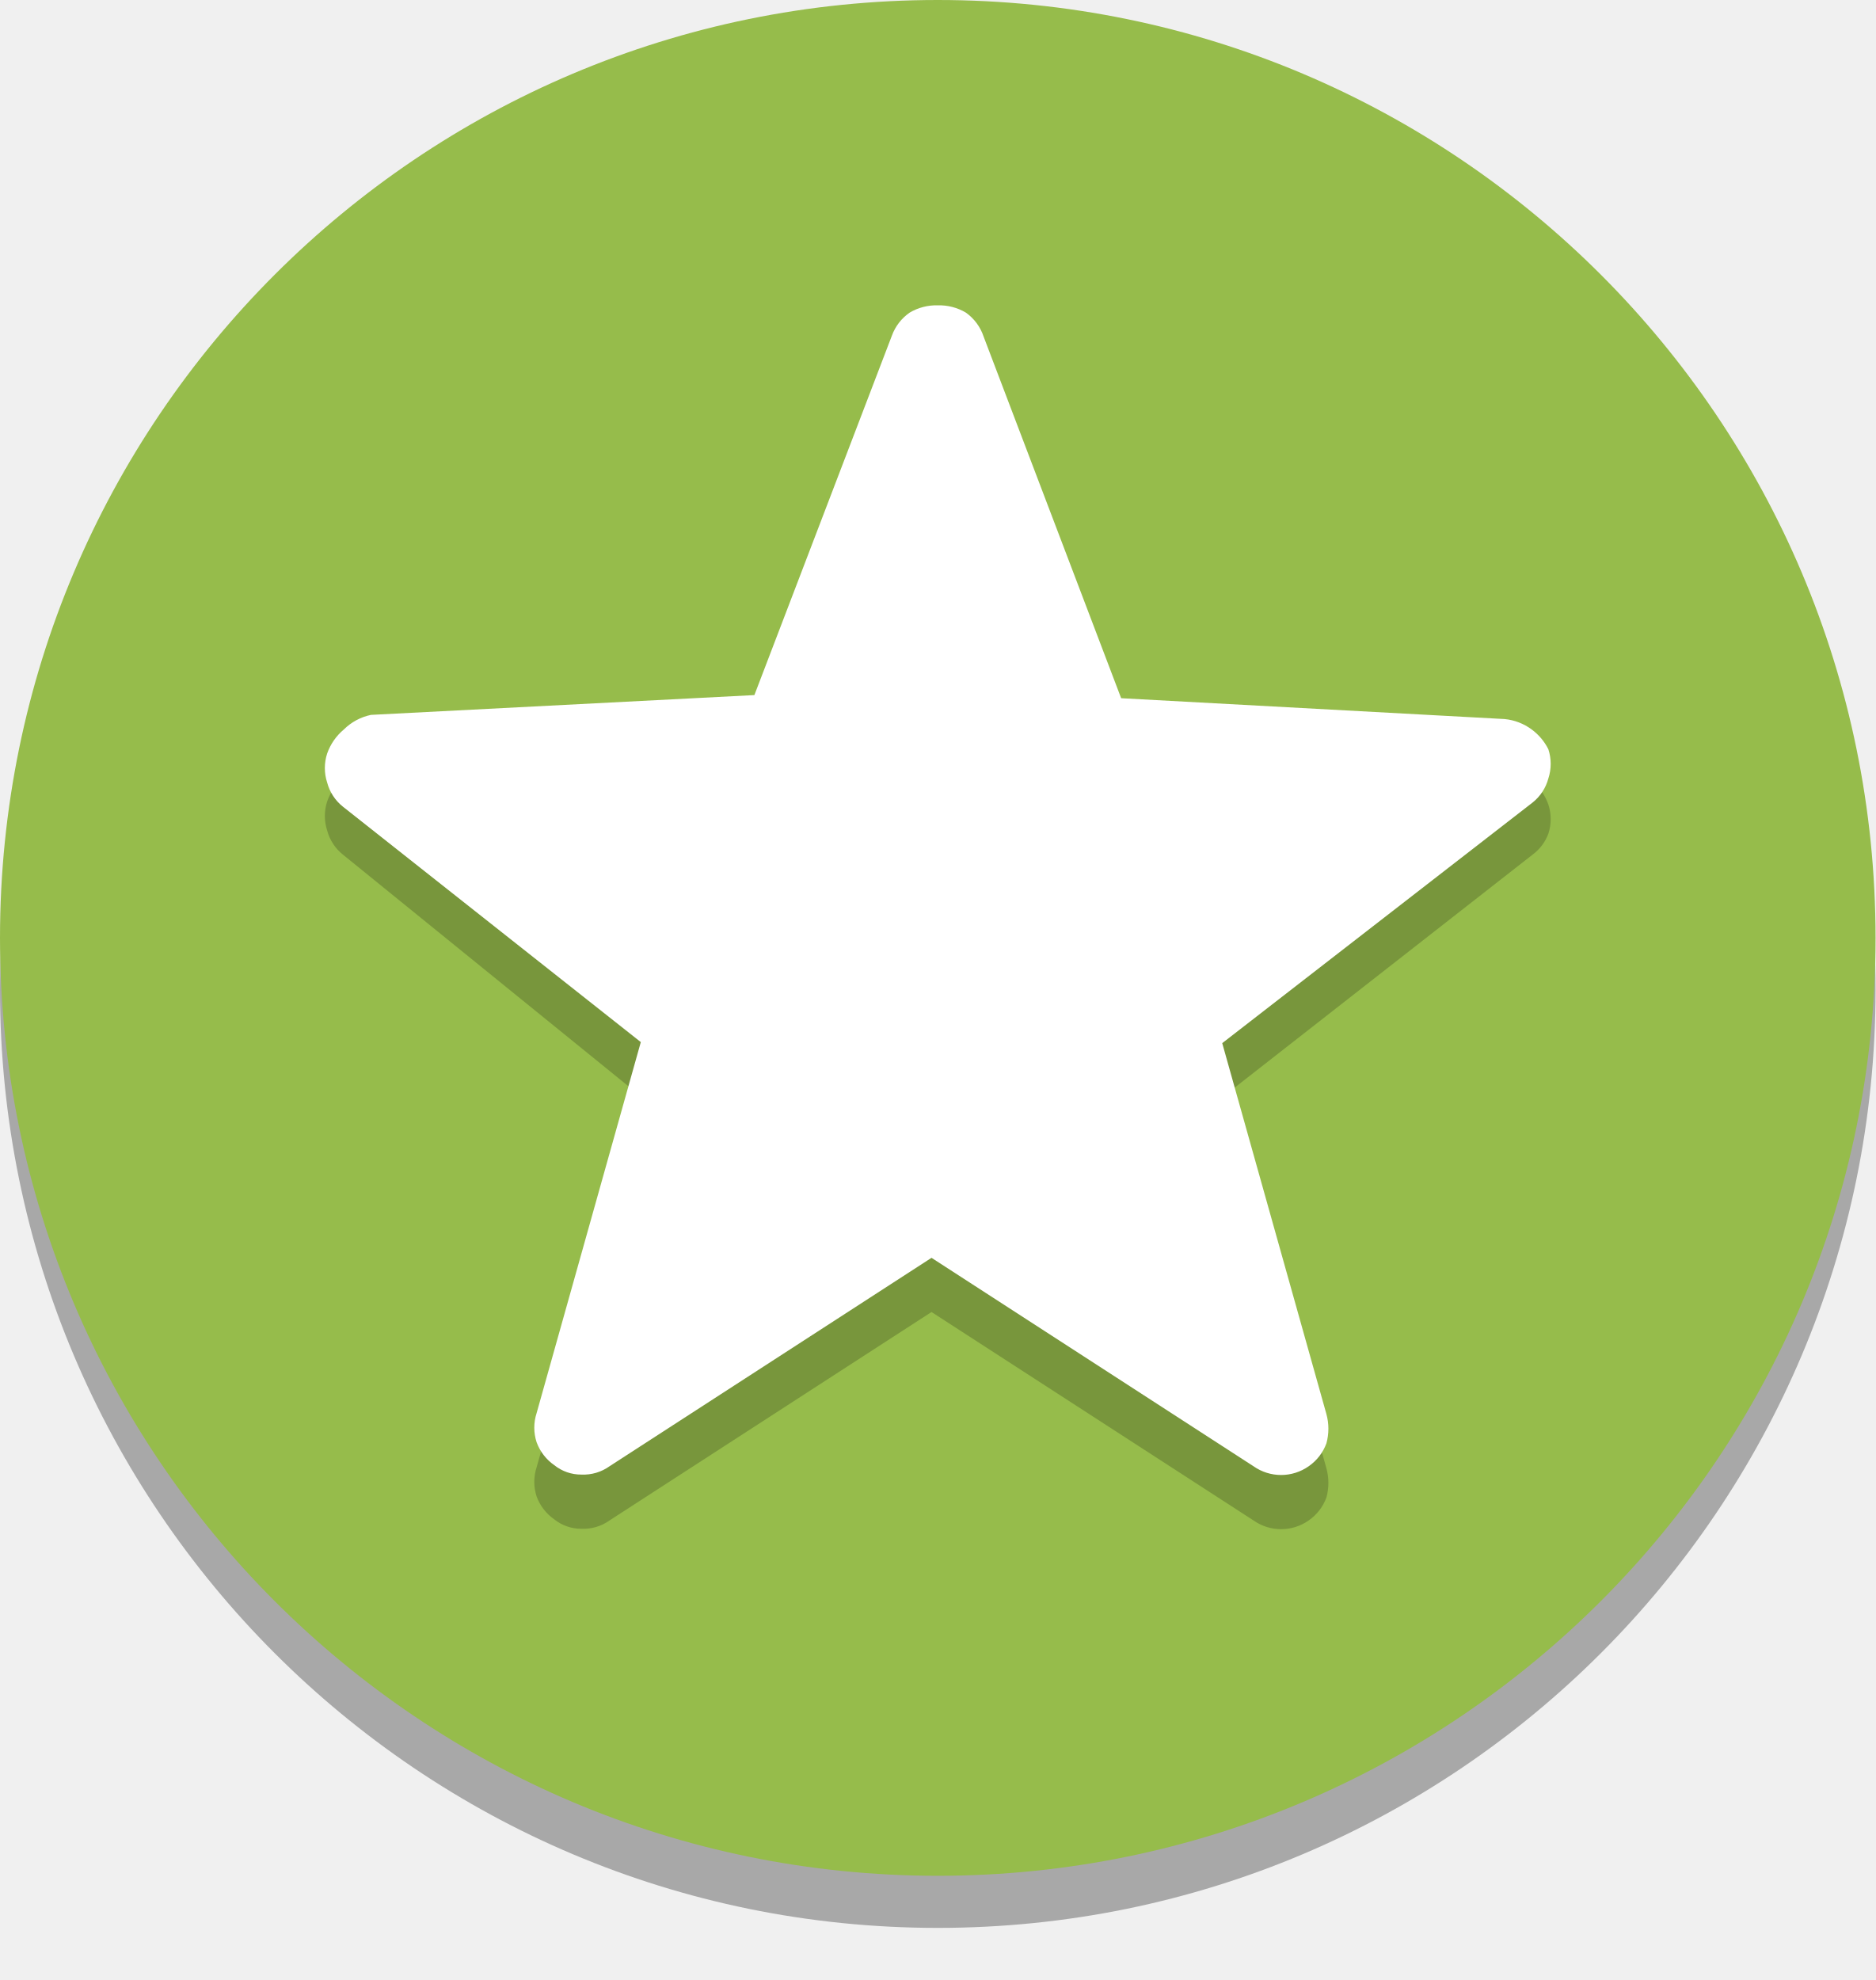
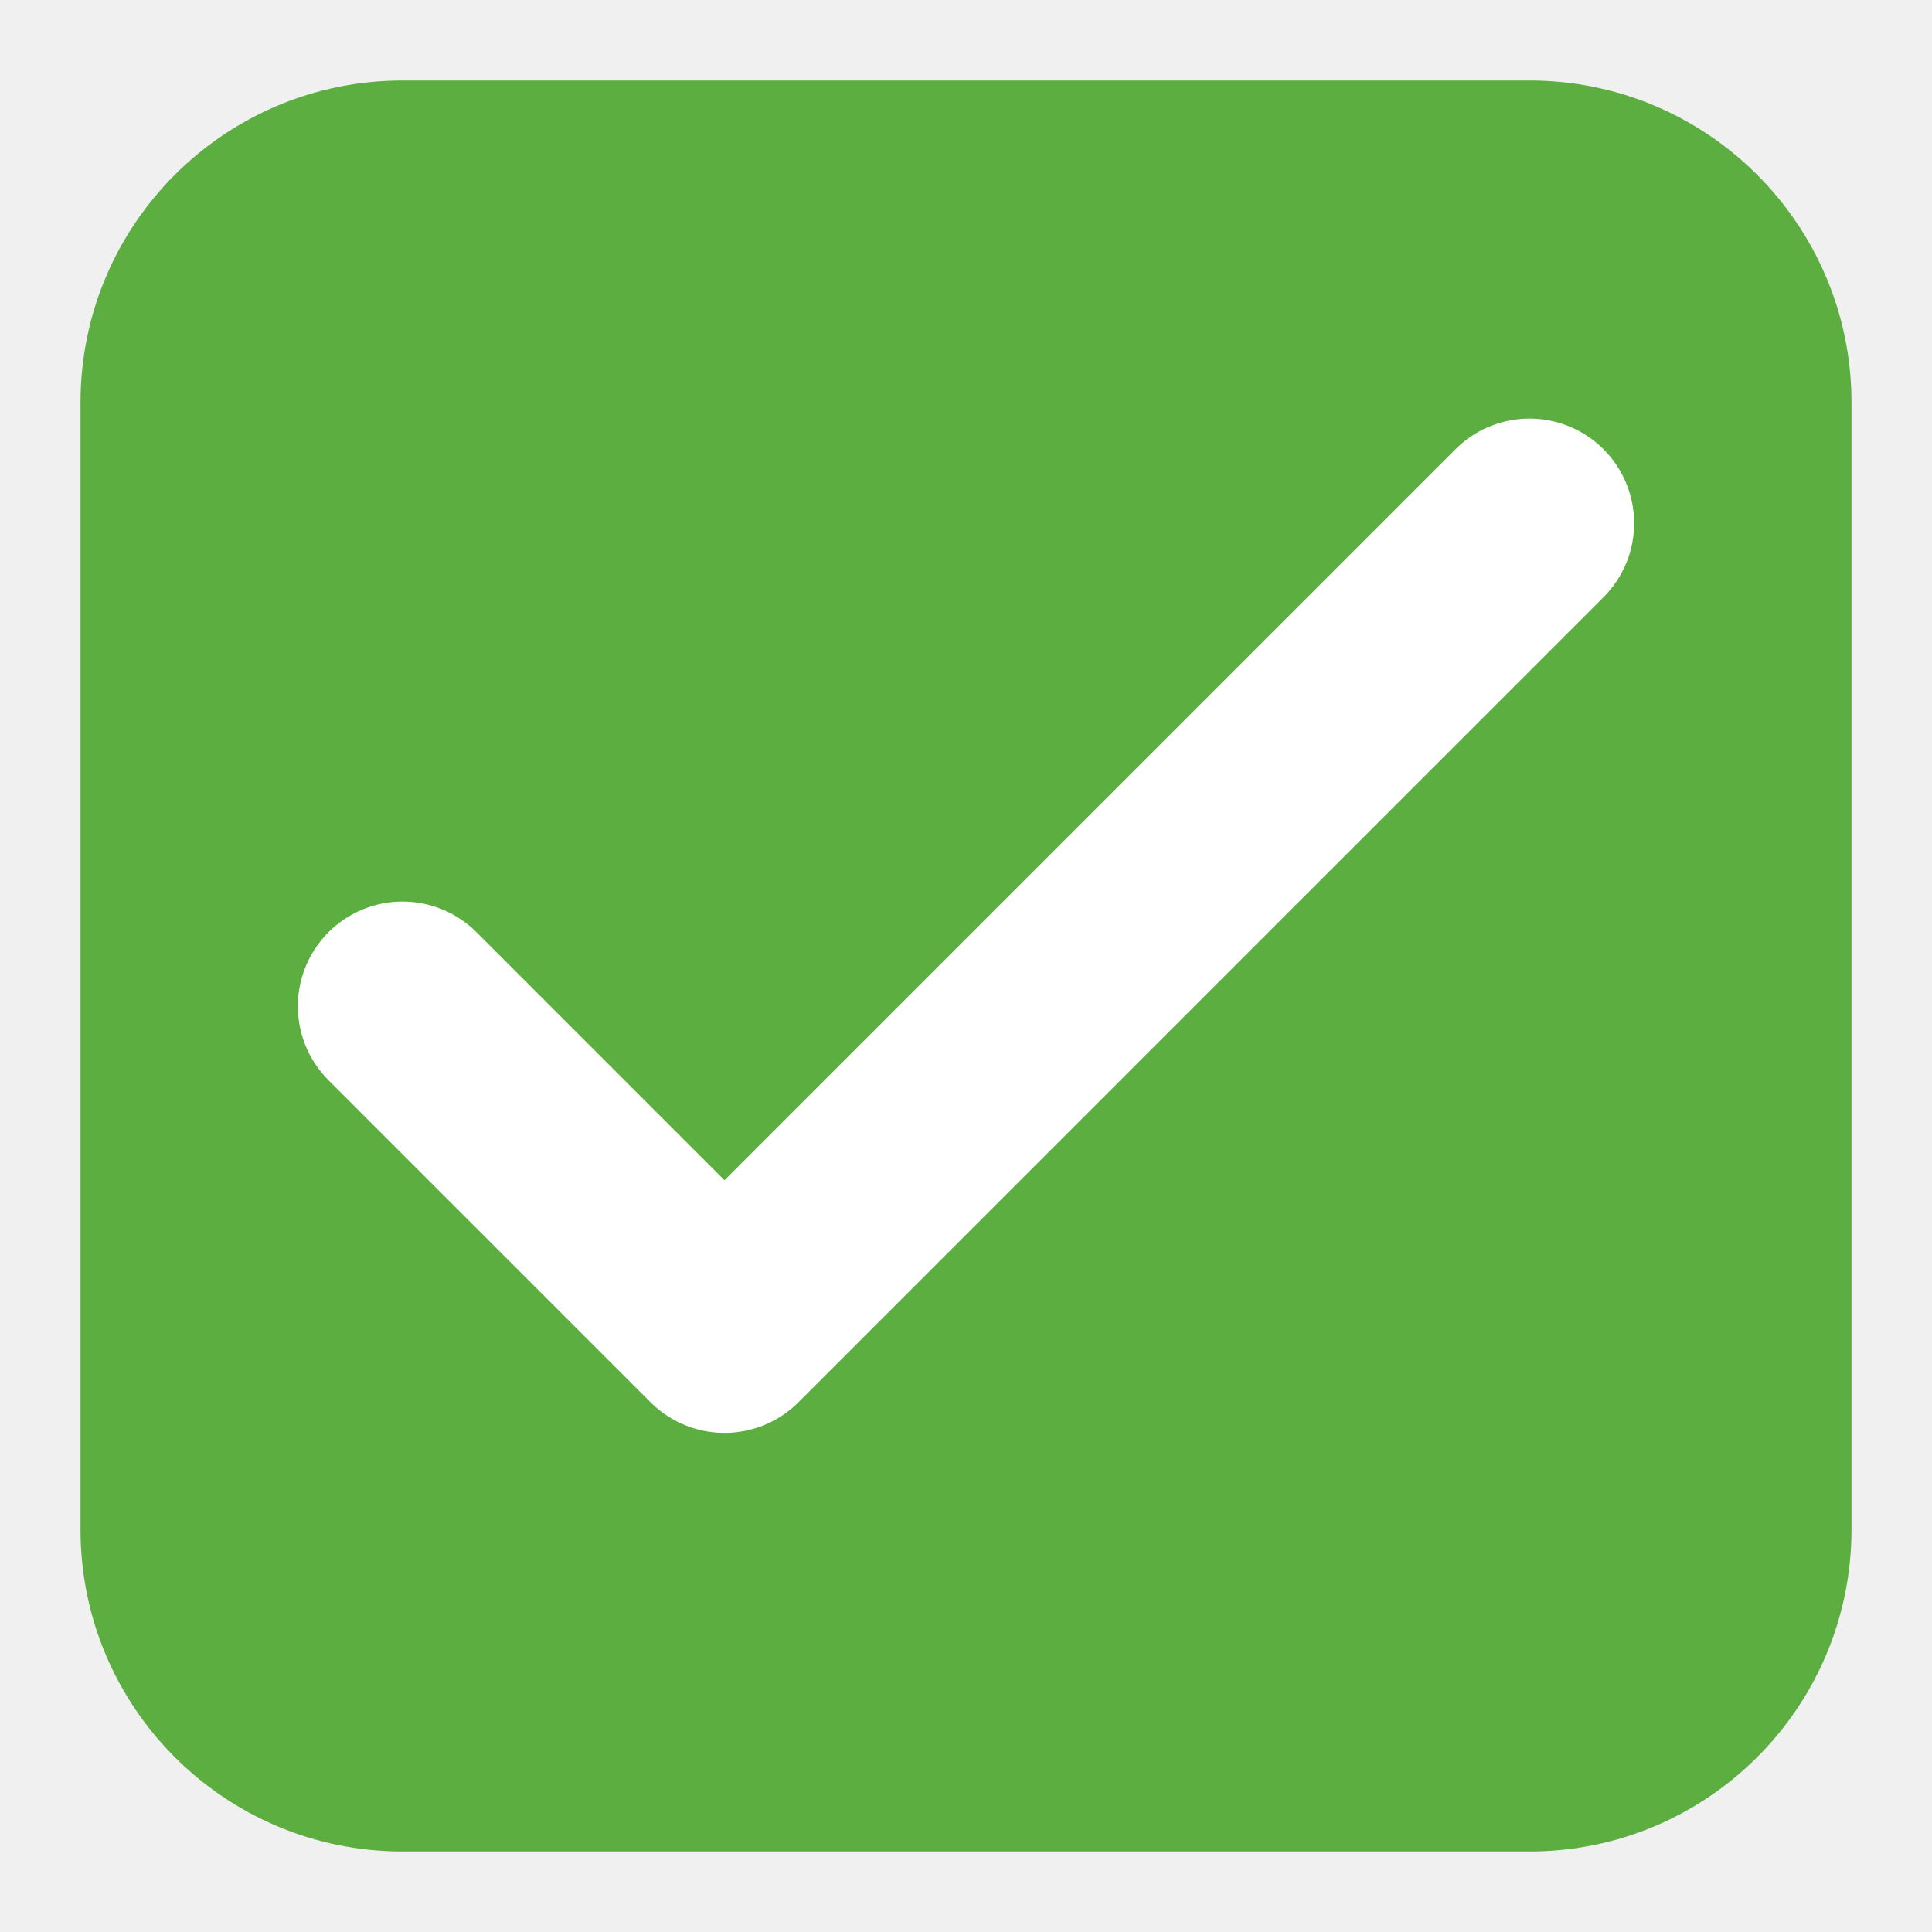
- <svg xmlns="http://www.w3.org/2000/svg" class="" width="100%" height="100%" viewBox="0 0 18 19">
-   <g id="best">
-     <path class="icon-shadow" opacity="0.3" d="M9,.5a9,9,0,1,0,9,9A9,9,0,0,0,9,.5Z" />
-     <path class="icon-background" fill="#96bc4b" d="M9,0a9,9,0,1,0,9,9A9,9,0,0,0,9,0Z" />
-     <g>
-       <g class="icon-component-shadow" opacity="0.2">
-         <path d="M9,3.43a.5.5,0,0,0-.27.08.46.46,0,0,0-.17.22L7.24,7.17l-3.68.19a.52.52,0,0,0-.26.1.53.53,0,0,0-.16.23.45.45,0,0,0,0,.28.44.44,0,0,0,.15.23l2.86,2.32-1,3.56a.45.45,0,0,0,0,.28.46.46,0,0,0,.17.22.41.41,0,0,0,.26.09.43.43,0,0,0,.27-.08l3.09-2,3.09,2a.46.46,0,0,0,.53,0,.46.46,0,0,0,.17-.22.53.53,0,0,0,0-.28l-1-3.56L14.71,8.2A.44.44,0,0,0,14.86,8a.45.45,0,0,0,0-.28.53.53,0,0,0-.16-.23.52.52,0,0,0-.26-.1l-3.68-.2L9.44,3.73a.46.46,0,0,0-.17-.22A.5.5,0,0,0,9,3.43Z" />
-       </g>
-       <path class="icon-component" fill="#fff" d="M9,2.93A.5.5,0,0,0,8.73,3a.46.46,0,0,0-.17.22L7.24,6.67l-3.68.19A.52.52,0,0,0,3.3,7a.53.53,0,0,0-.16.23.45.45,0,0,0,0,.28.44.44,0,0,0,.15.23L6.15,10l-1,3.56a.45.45,0,0,0,0,.28.46.46,0,0,0,.17.22.41.41,0,0,0,.26.09.43.43,0,0,0,.27-.08l3.09-2,3.09,2a.46.46,0,0,0,.53,0,.46.46,0,0,0,.17-.22.53.53,0,0,0,0-.28l-1-3.56L14.71,7.7a.44.44,0,0,0,.15-.23.45.45,0,0,0,0-.28A.53.53,0,0,0,14.7,7a.52.52,0,0,0-.26-.1l-3.68-.2L9.44,3.23A.46.46,0,0,0,9.27,3,.5.5,0,0,0,9,2.93Z" />
-     </g>
-   </g>
+ <svg xmlns="http://www.w3.org/2000/svg" width="100%" height="100%" viewBox="0 0 24 24" role="img" aria-label="Best move">
+   <rect x="1" y="1" width="22" height="22" rx="4" ry="4" fill="#5BAE3F" />
+   <path d="M5 12.5l4 4 10-10" stroke="#FFFFFF" stroke-width="2.6" stroke-linejoin="round" stroke-linecap="round" fill="none" />
</svg>
